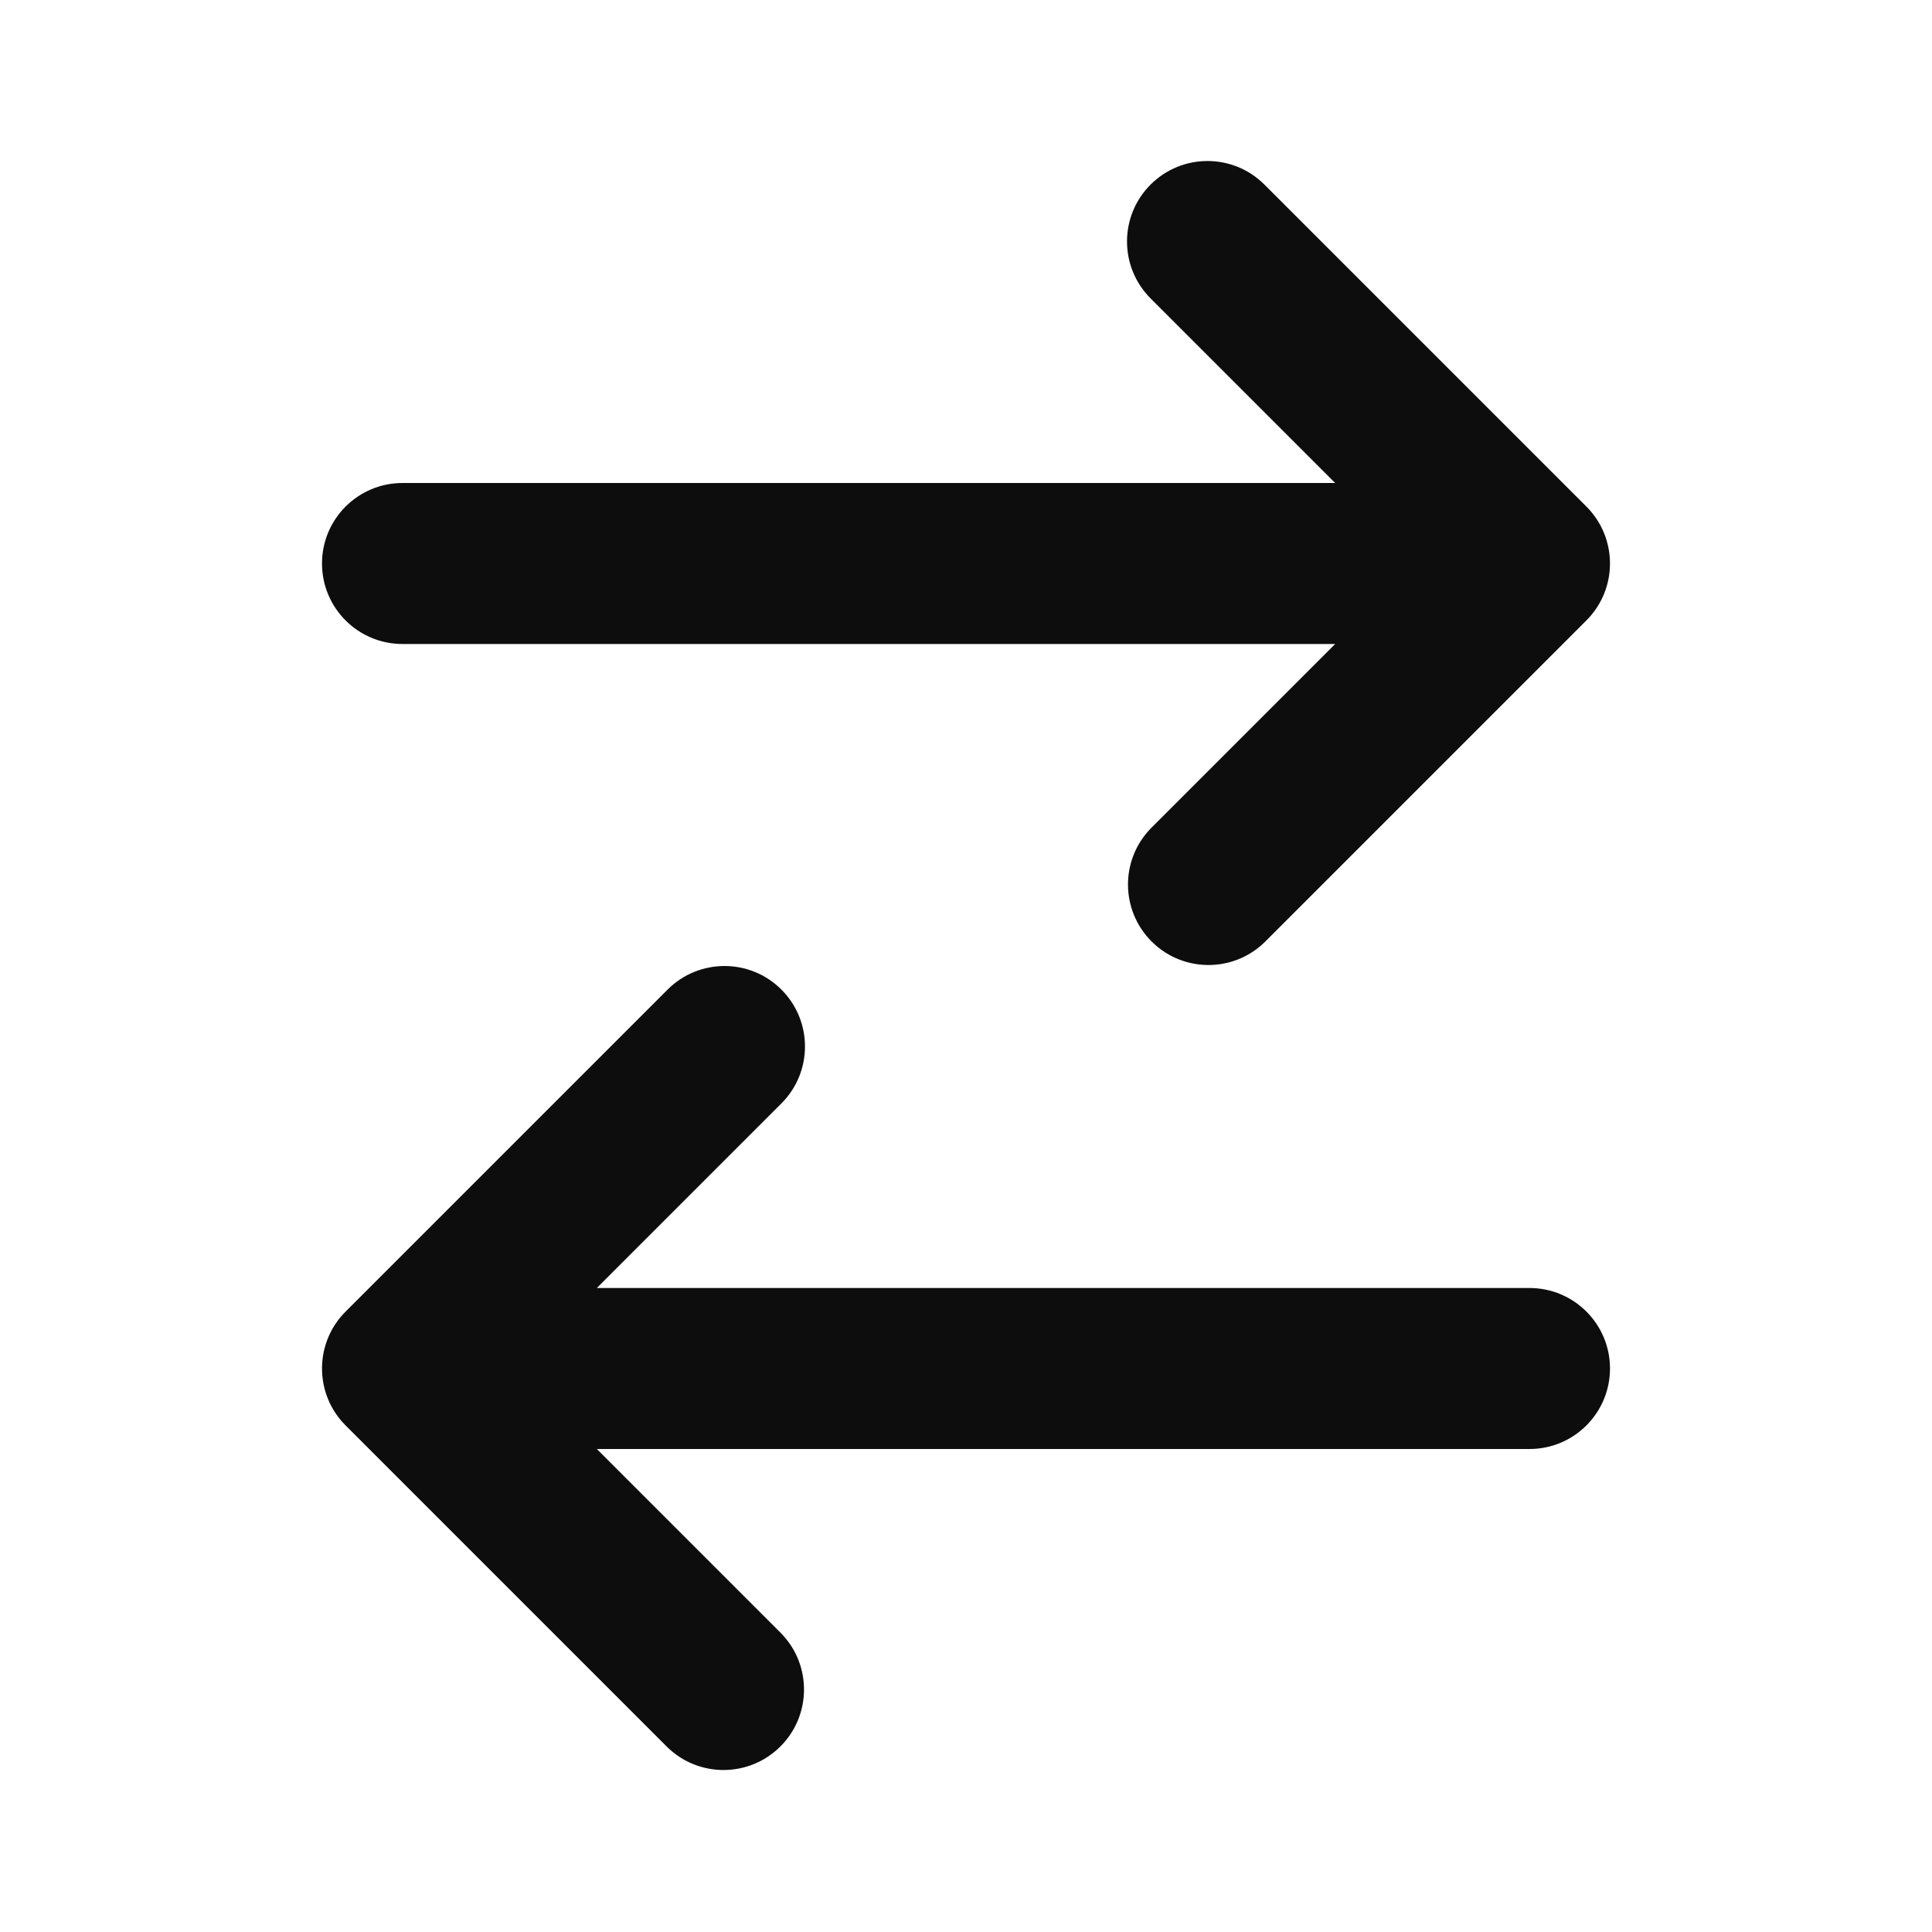
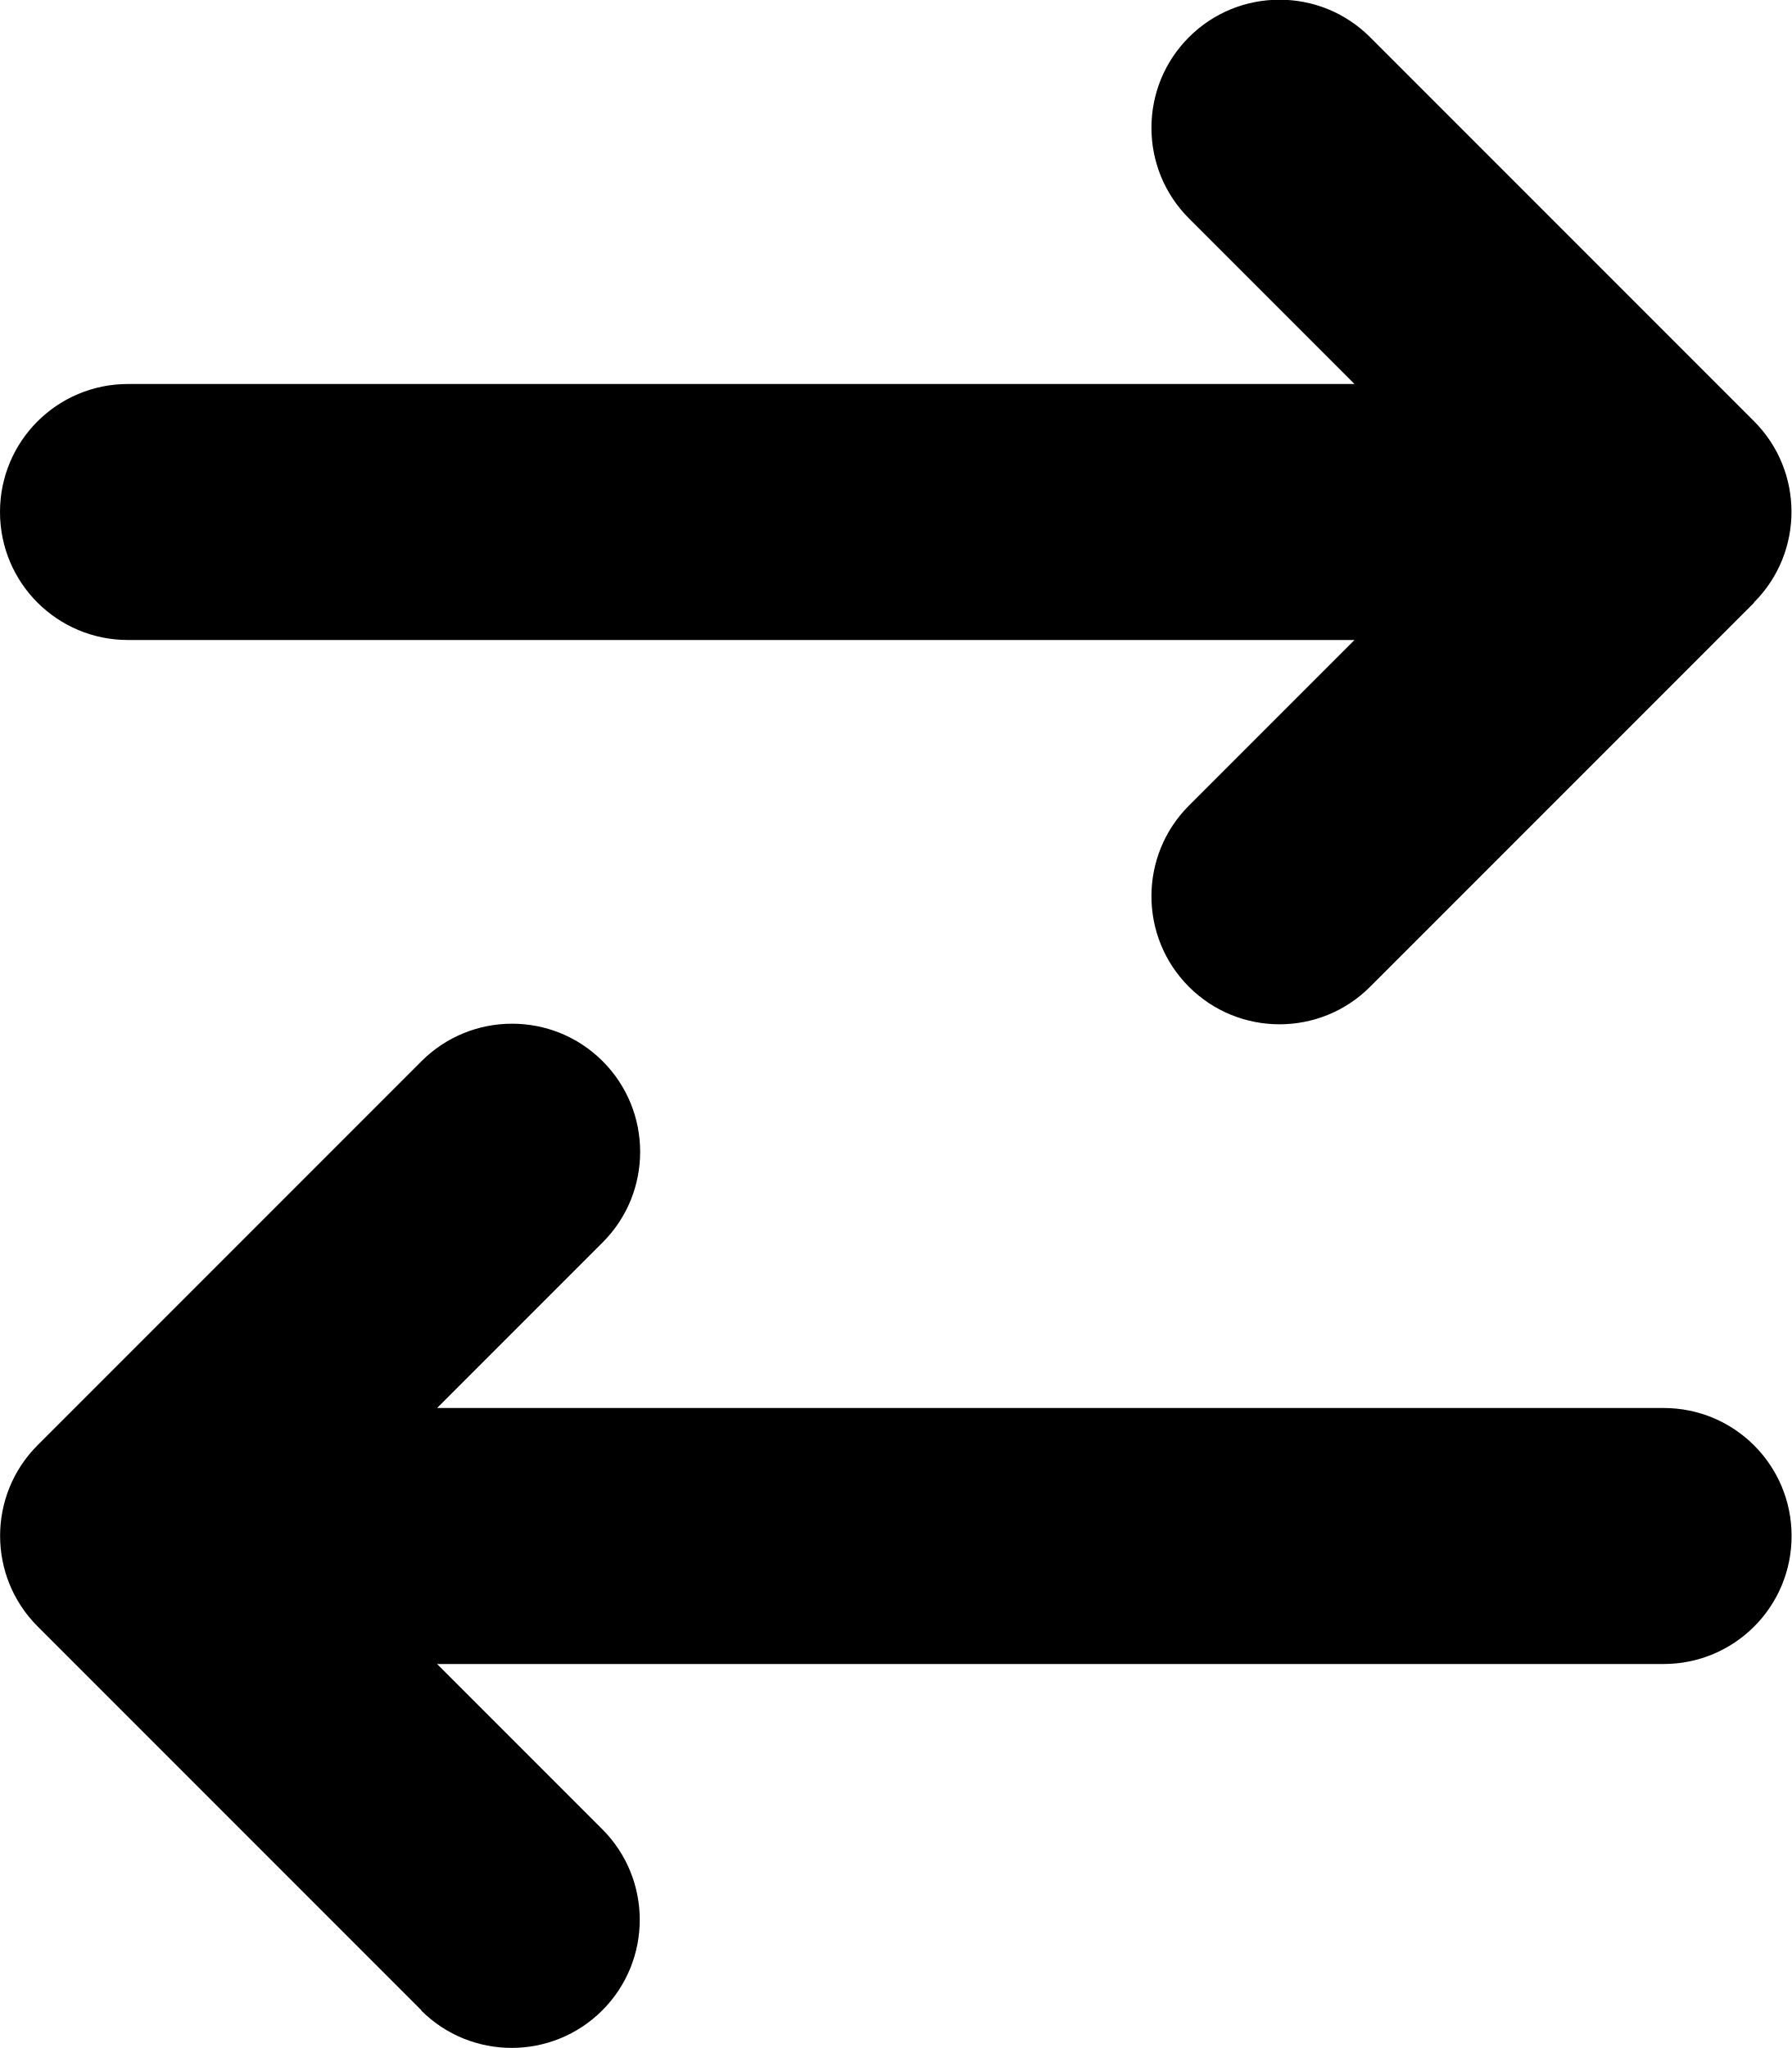
- <svg xmlns="http://www.w3.org/2000/svg" width="800px" height="800px" viewBox="0 0 24 24" fill="none">
-   <path d="M14.293 2.293a1 1 0 0 1 1.414 0l4 4a1 1 0 0 1 0 1.414l-4 4a1 1 0 0 1-1.414-1.414L16.586 8H5a1 1 0 0 1 0-2h11.586l-2.293-2.293a1 1 0 0 1 0-1.414zm-4.586 10a1 1 0 0 1 0 1.414L7.414 16H19a1 1 0 1 1 0 2H7.414l2.293 2.293a1 1 0 0 1-1.414 1.414l-4-4a1 1 0 0 1 0-1.414l4-4a1 1 0 0 1 1.414 0z" fill="#0D0D0D" />
+ <svg xmlns="http://www.w3.org/2000/svg" height="1em" viewBox="0 0 448 512">
+   <style>svg{fill:#000000}</style>
+   <path d="M438.6 150.6c12.5-12.5 12.5-32.8 0-45.3l-96-96c-12.5-12.5-32.8-12.5-45.3 0s-12.5 32.8 0 45.3L338.7 96 32 96C14.3 96 0 110.3 0 128s14.3 32 32 32l306.7 0-41.4 41.4c-12.5 12.5-12.5 32.8 0 45.3s32.8 12.5 45.3 0l96-96zm-333.3 352c12.5 12.5 32.8 12.5 45.3 0s12.5-32.8 0-45.3L109.3 416 416 416c17.7 0 32-14.3 32-32s-14.3-32-32-32l-306.7 0 41.4-41.4c12.5-12.5 12.5-32.8 0-45.3s-32.8-12.5-45.3 0l-96 96c-12.5 12.5-12.5 32.8 0 45.3l96 96z" />
</svg>
